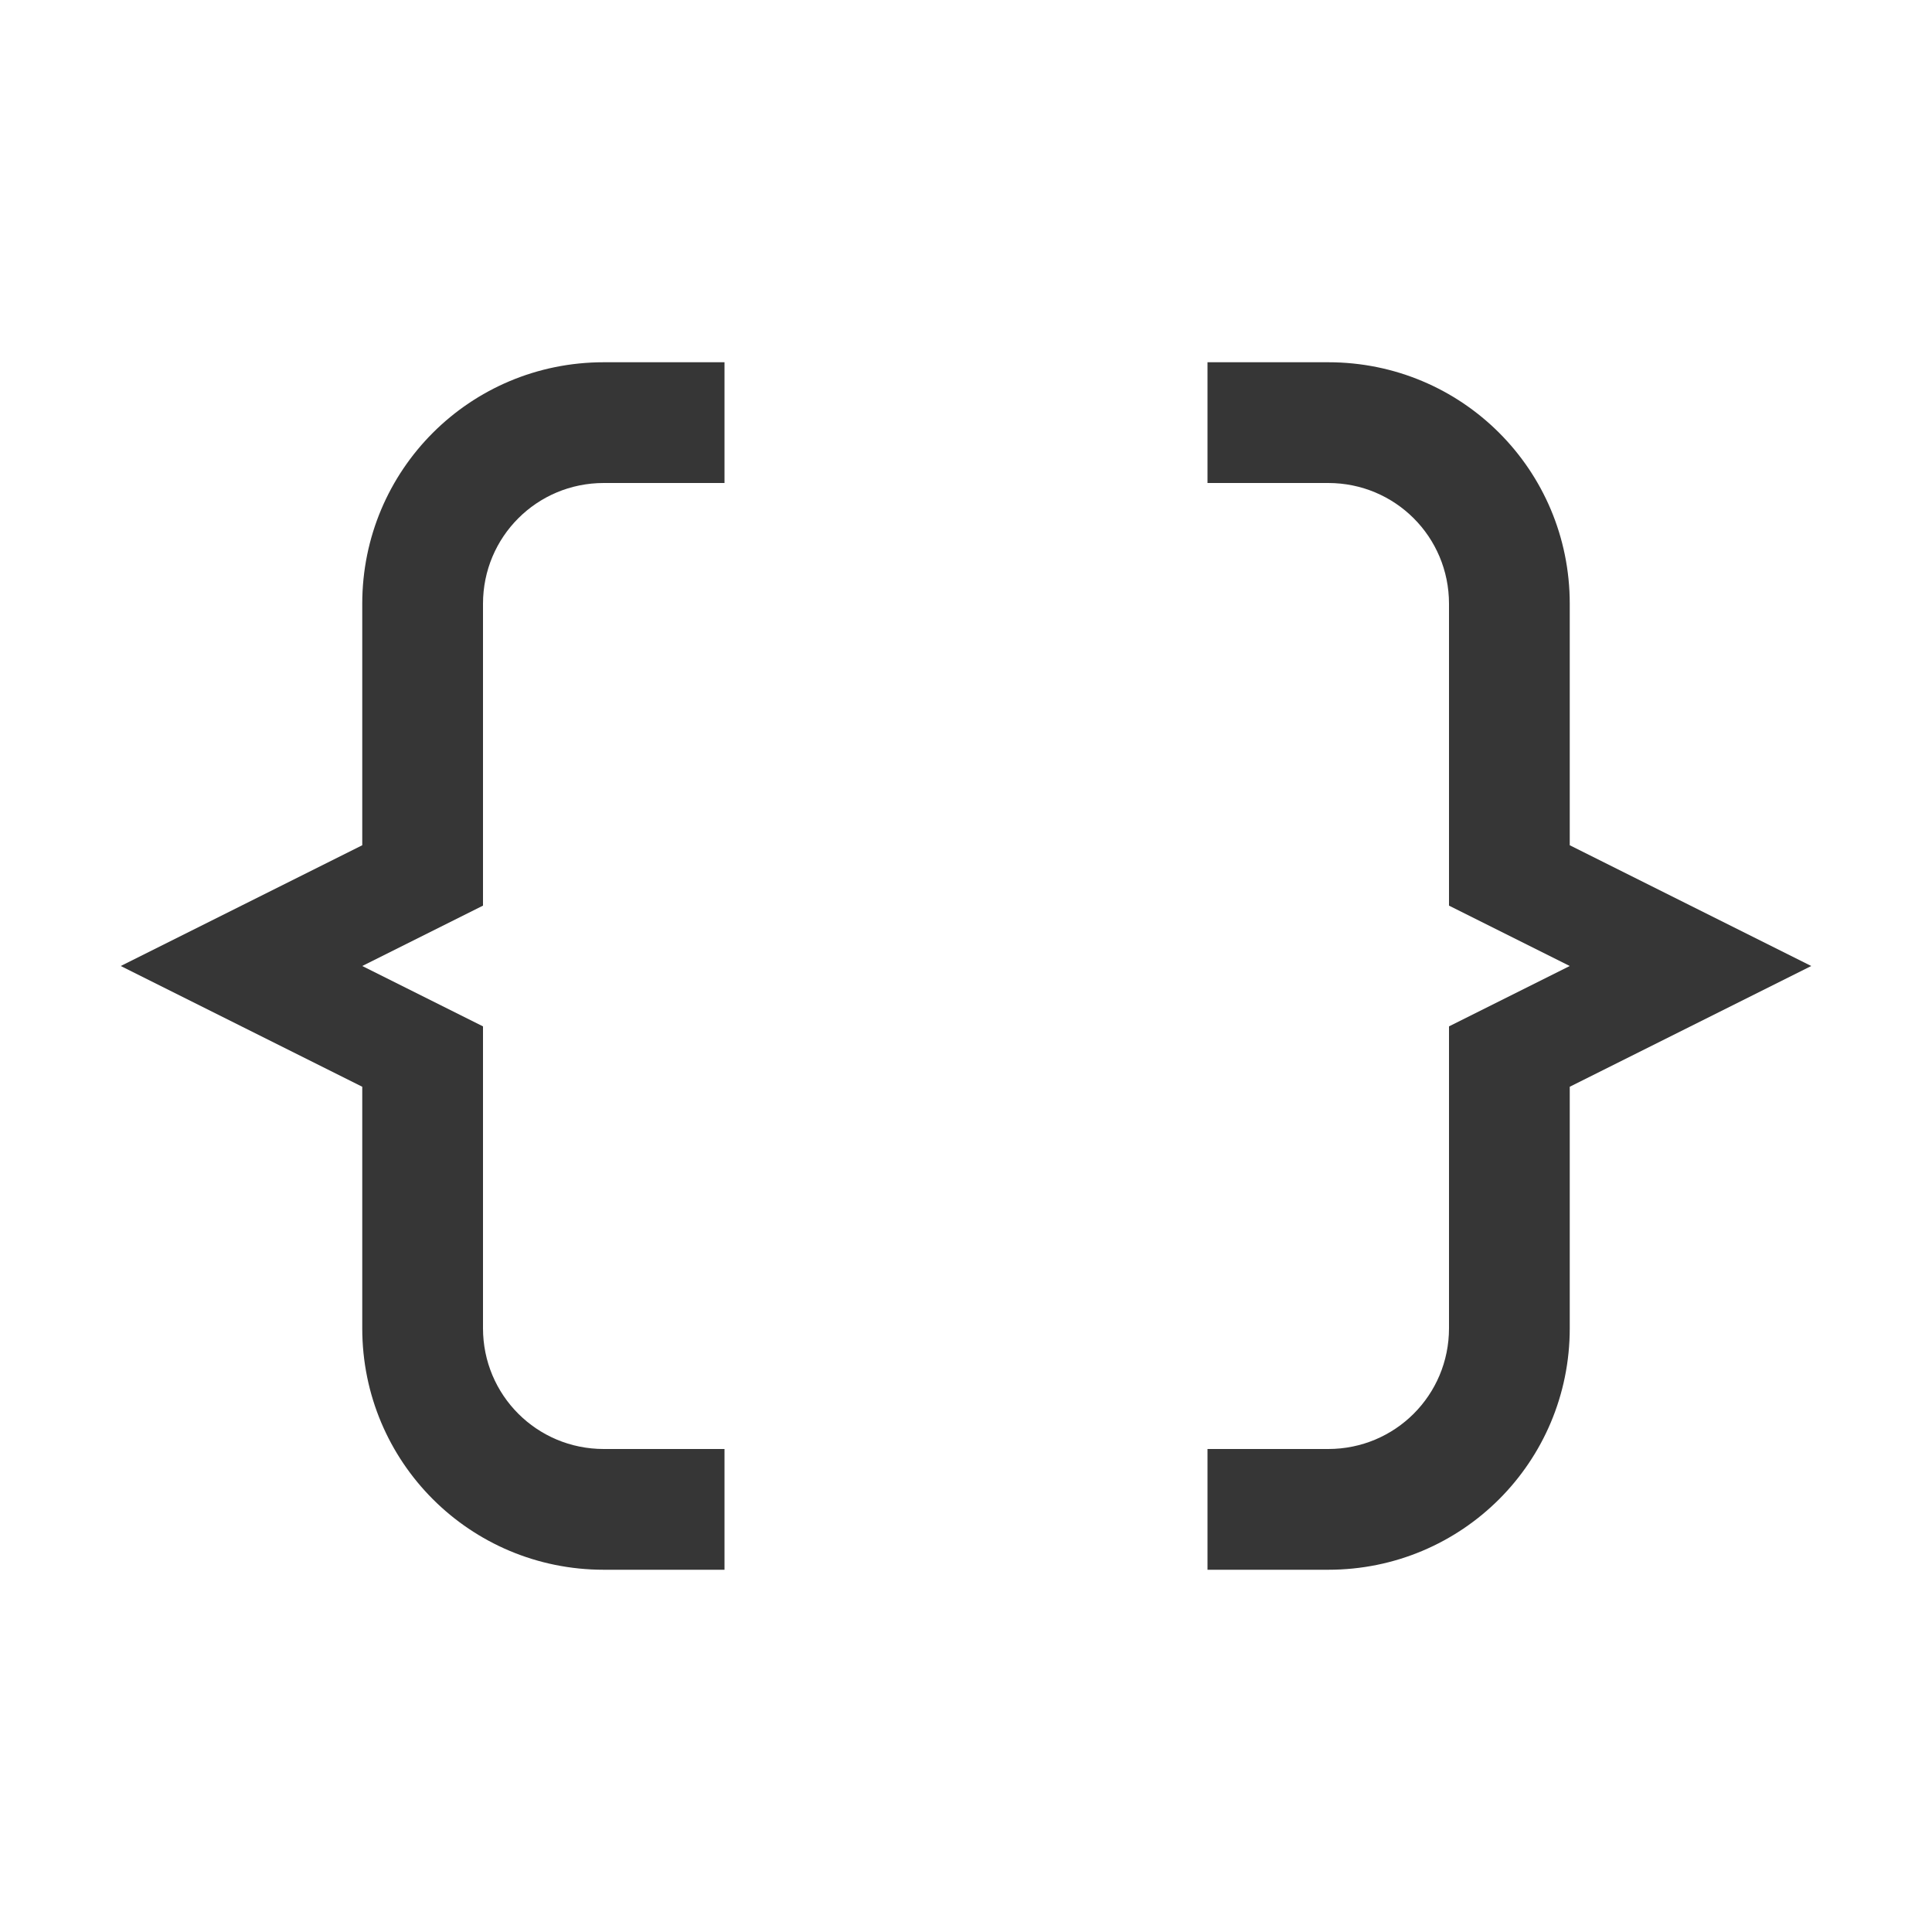
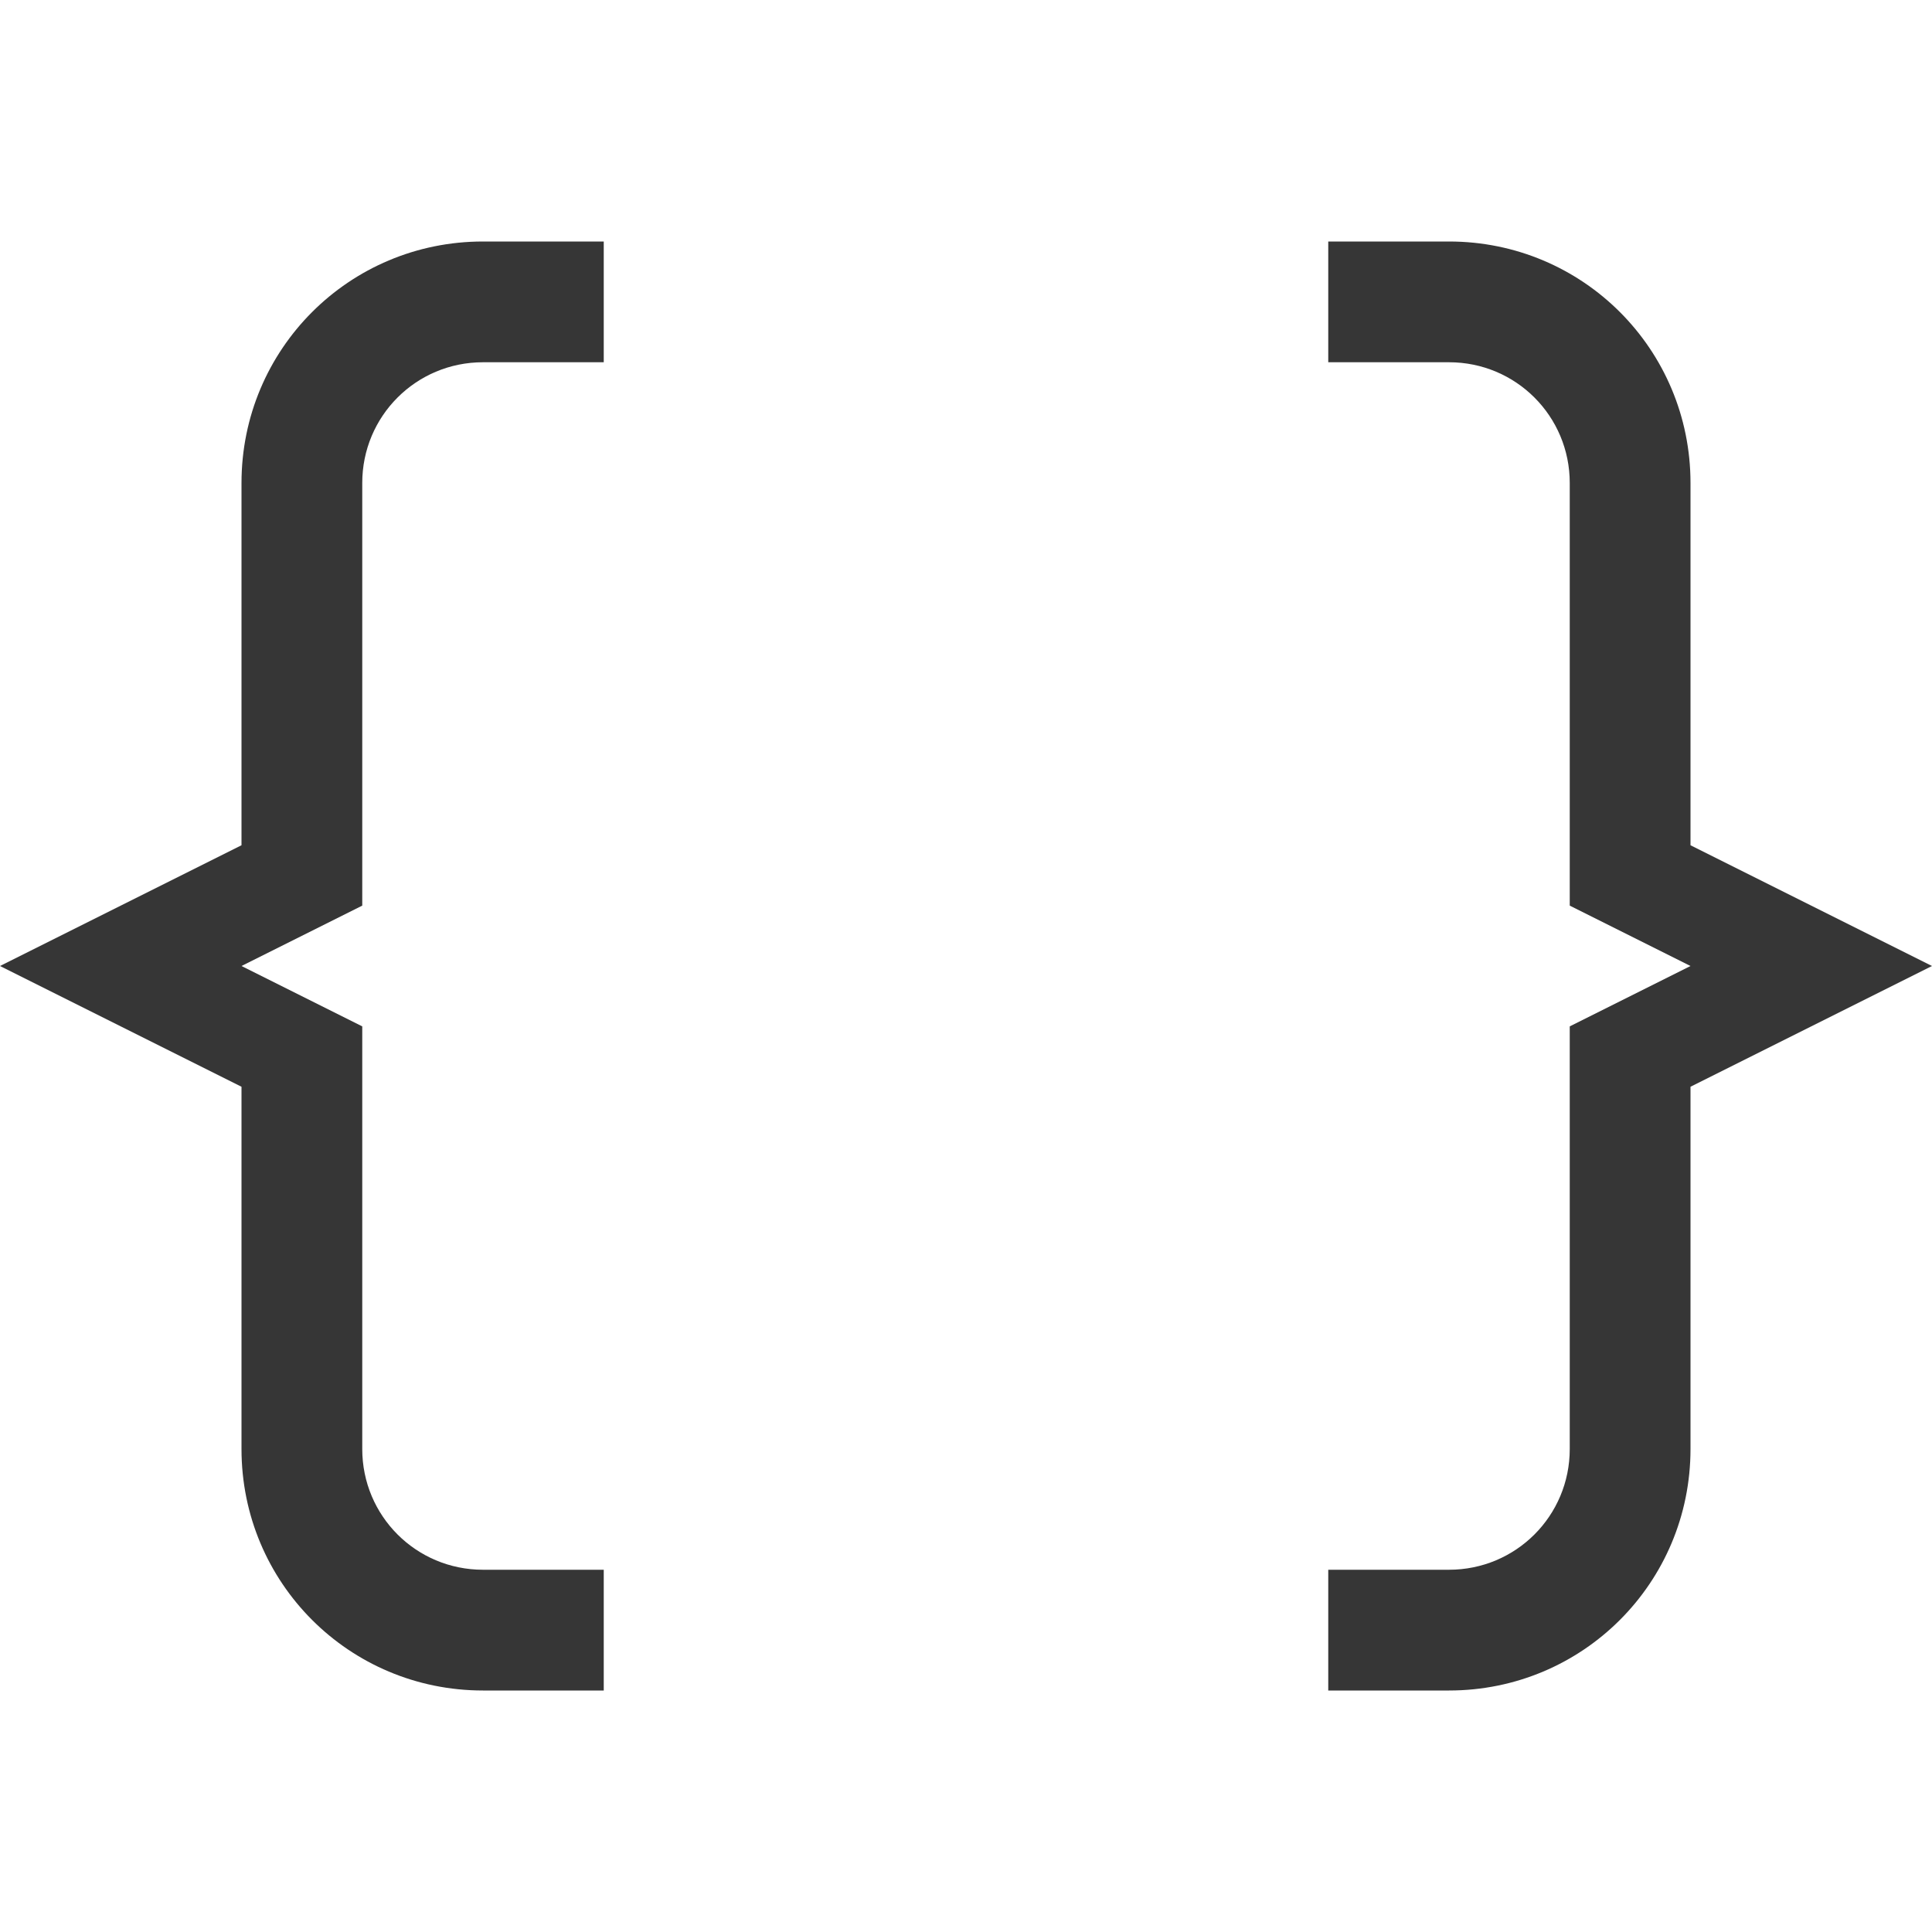
<svg xmlns="http://www.w3.org/2000/svg" width="16px" height="16px" version="1.1" viewBox="0 0 16 16">
-   <path d="m5 3c-1.108 0-2 0.892-2 2v2l-2 1 2 1v2c0 1.108 0.892 2 2 2h1v-1h-1c-0.554 0-1-0.446-1-1v-2.5l-1-0.5 1-0.5v-2.5c0-0.554 0.446-1 1-1h1v-1h-1zm5 0v1h1c0.554 0 1 0.446 1 1v2.5l1 0.5-1 0.5v2.5c0 0.554-0.446 1-1 1h-1v1h1c1.108 0 2-0.892 2-2v-2l2-1-2-1v-2c0-1.108-0.892-2-2-2h-1z" fill="#363636" fill-rule="evenodd" stop-color="#000000" />
+   <path d="m4 2c-1.108 0-2 0.892-2 2v3l-2 1 2 1v3c0 1.108 0.892 2 2 2h1v-1h-1c-0.554 0-1-0.446-1-1v-3.5l-1-0.5 1-0.5v-3.5c0-0.554 0.446-1 1-1h1v-1zm7 0v1h1c0.554 0 1 0.446 1 1v3.5l1 0.5-1 0.5v3.5c0 0.554-0.446 1-1 1h-1v1h1c1.108 0 2-0.892 2-2v-3l2-1-2-1v-3c0-1.108-0.892-2-2-2z" fill="#363636" fill-rule="evenodd" stop-color="#000000" />
</svg>
